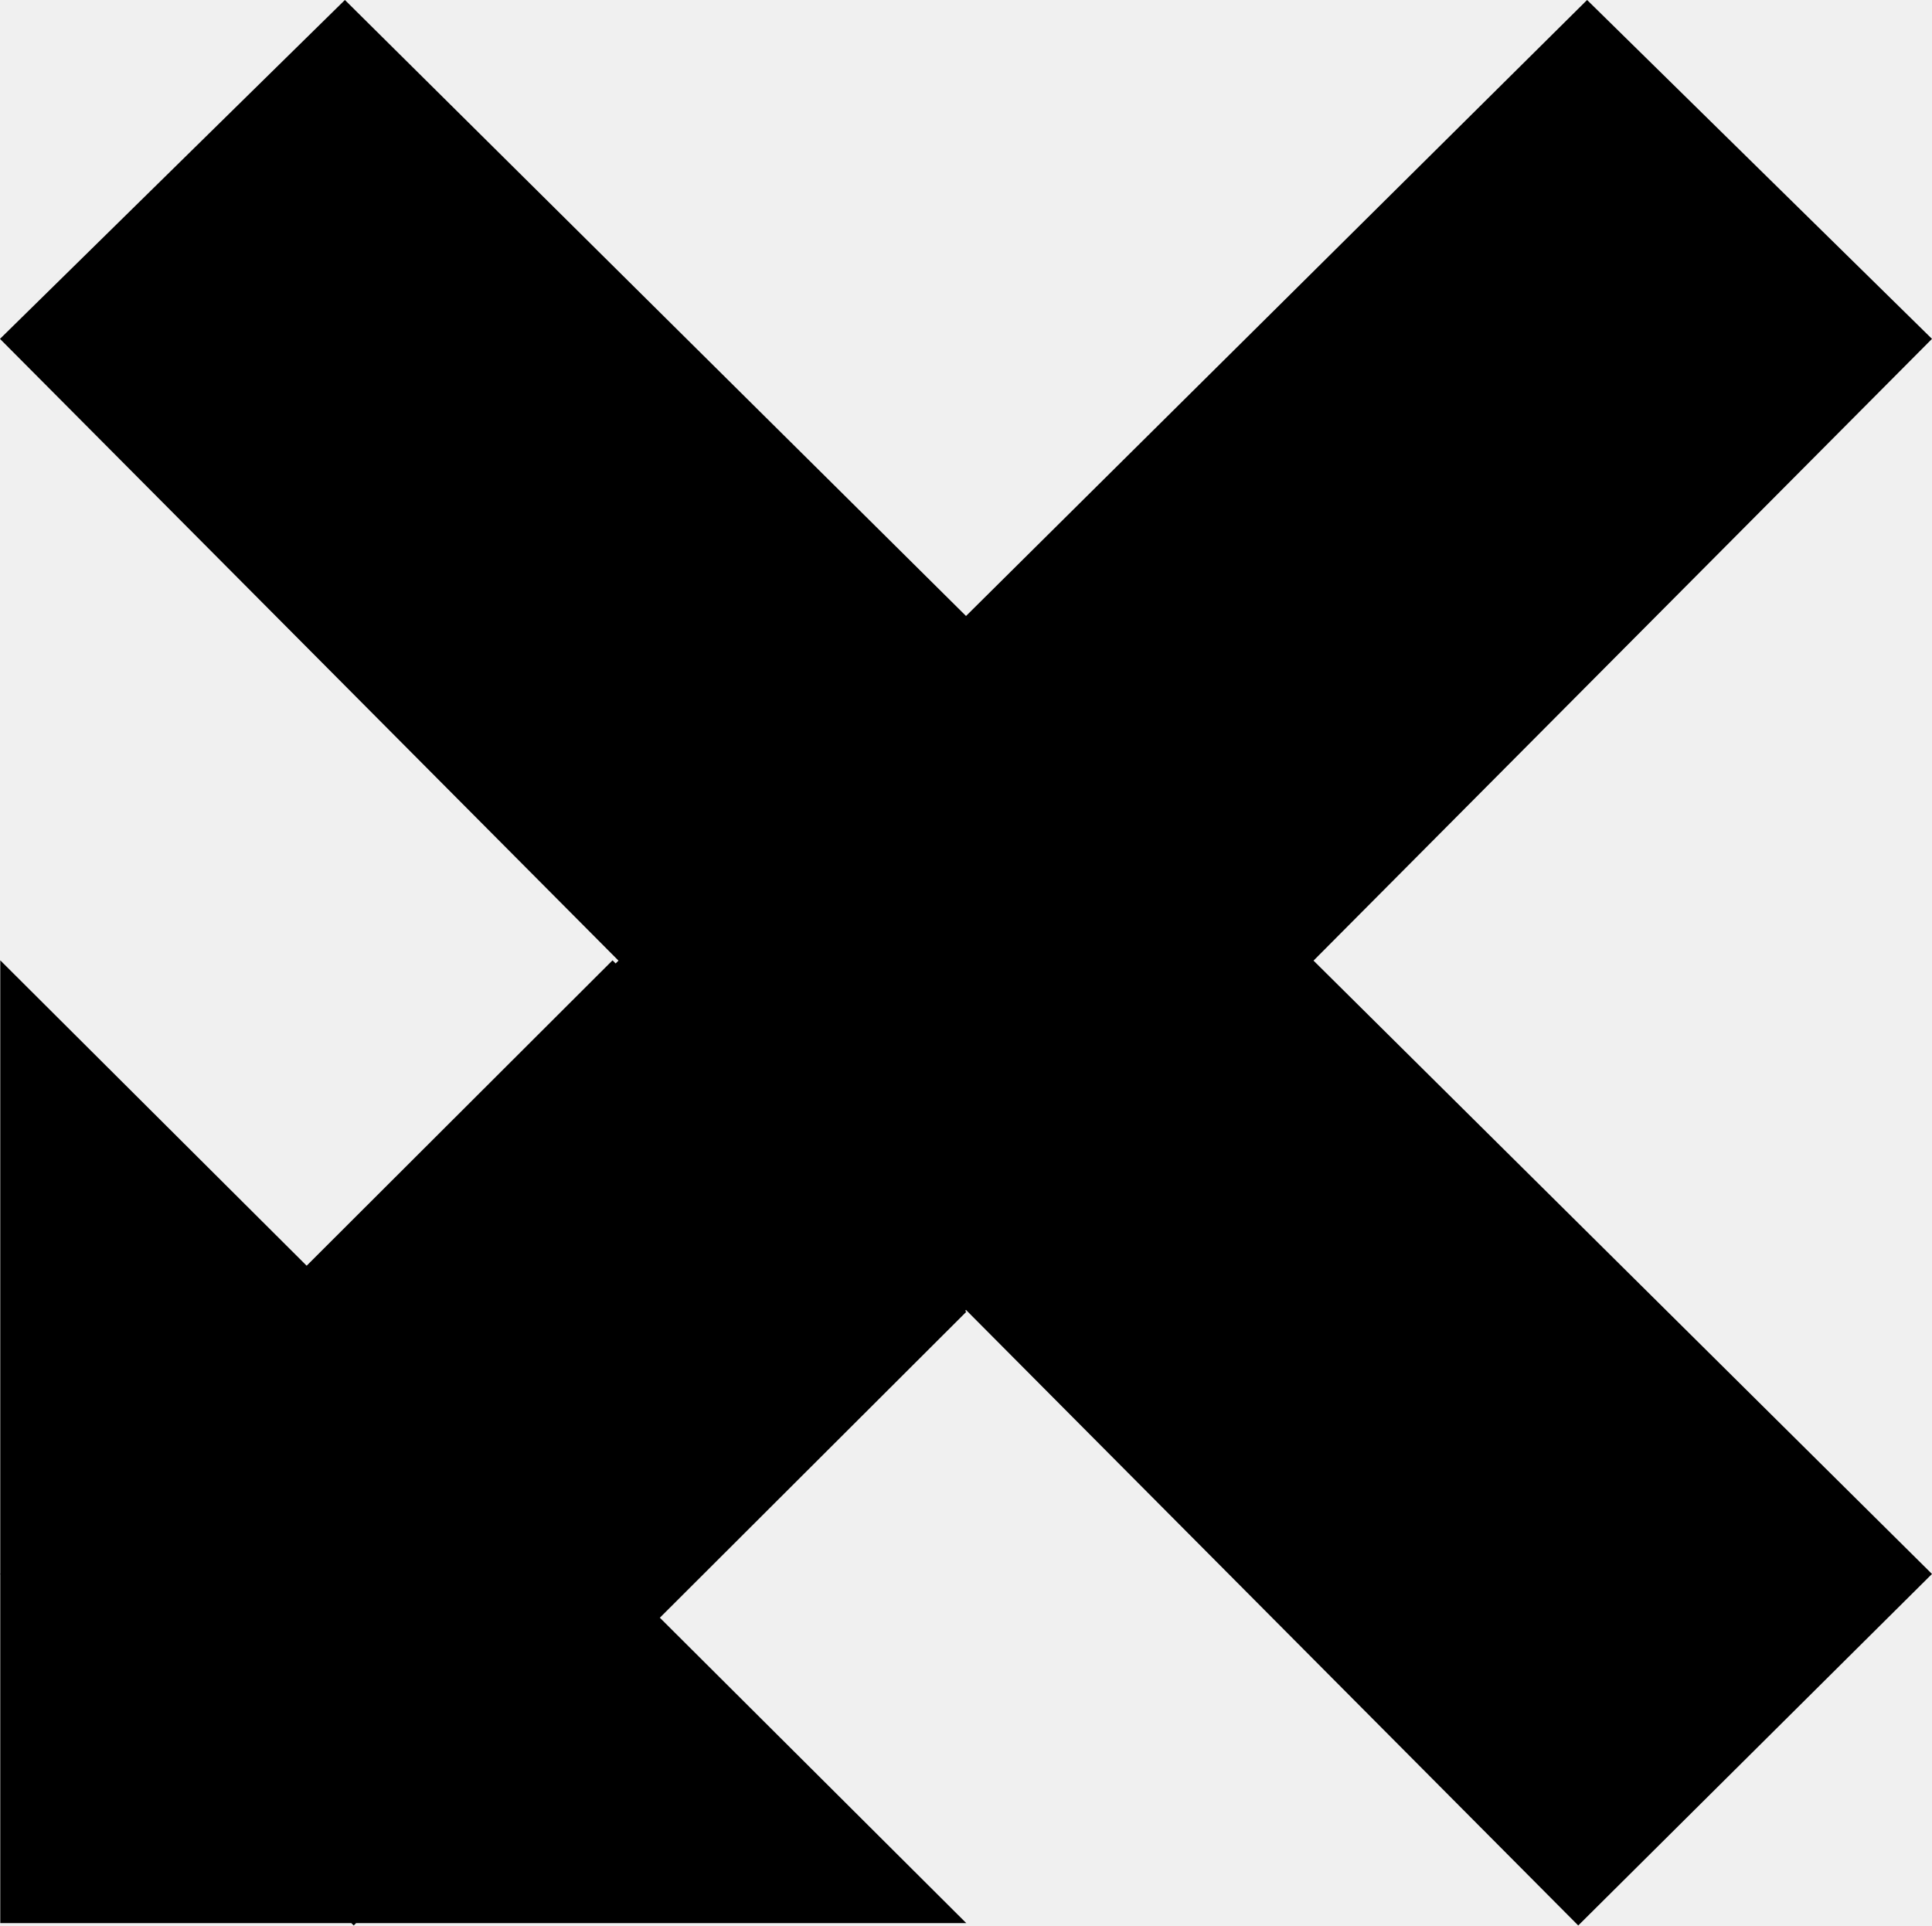
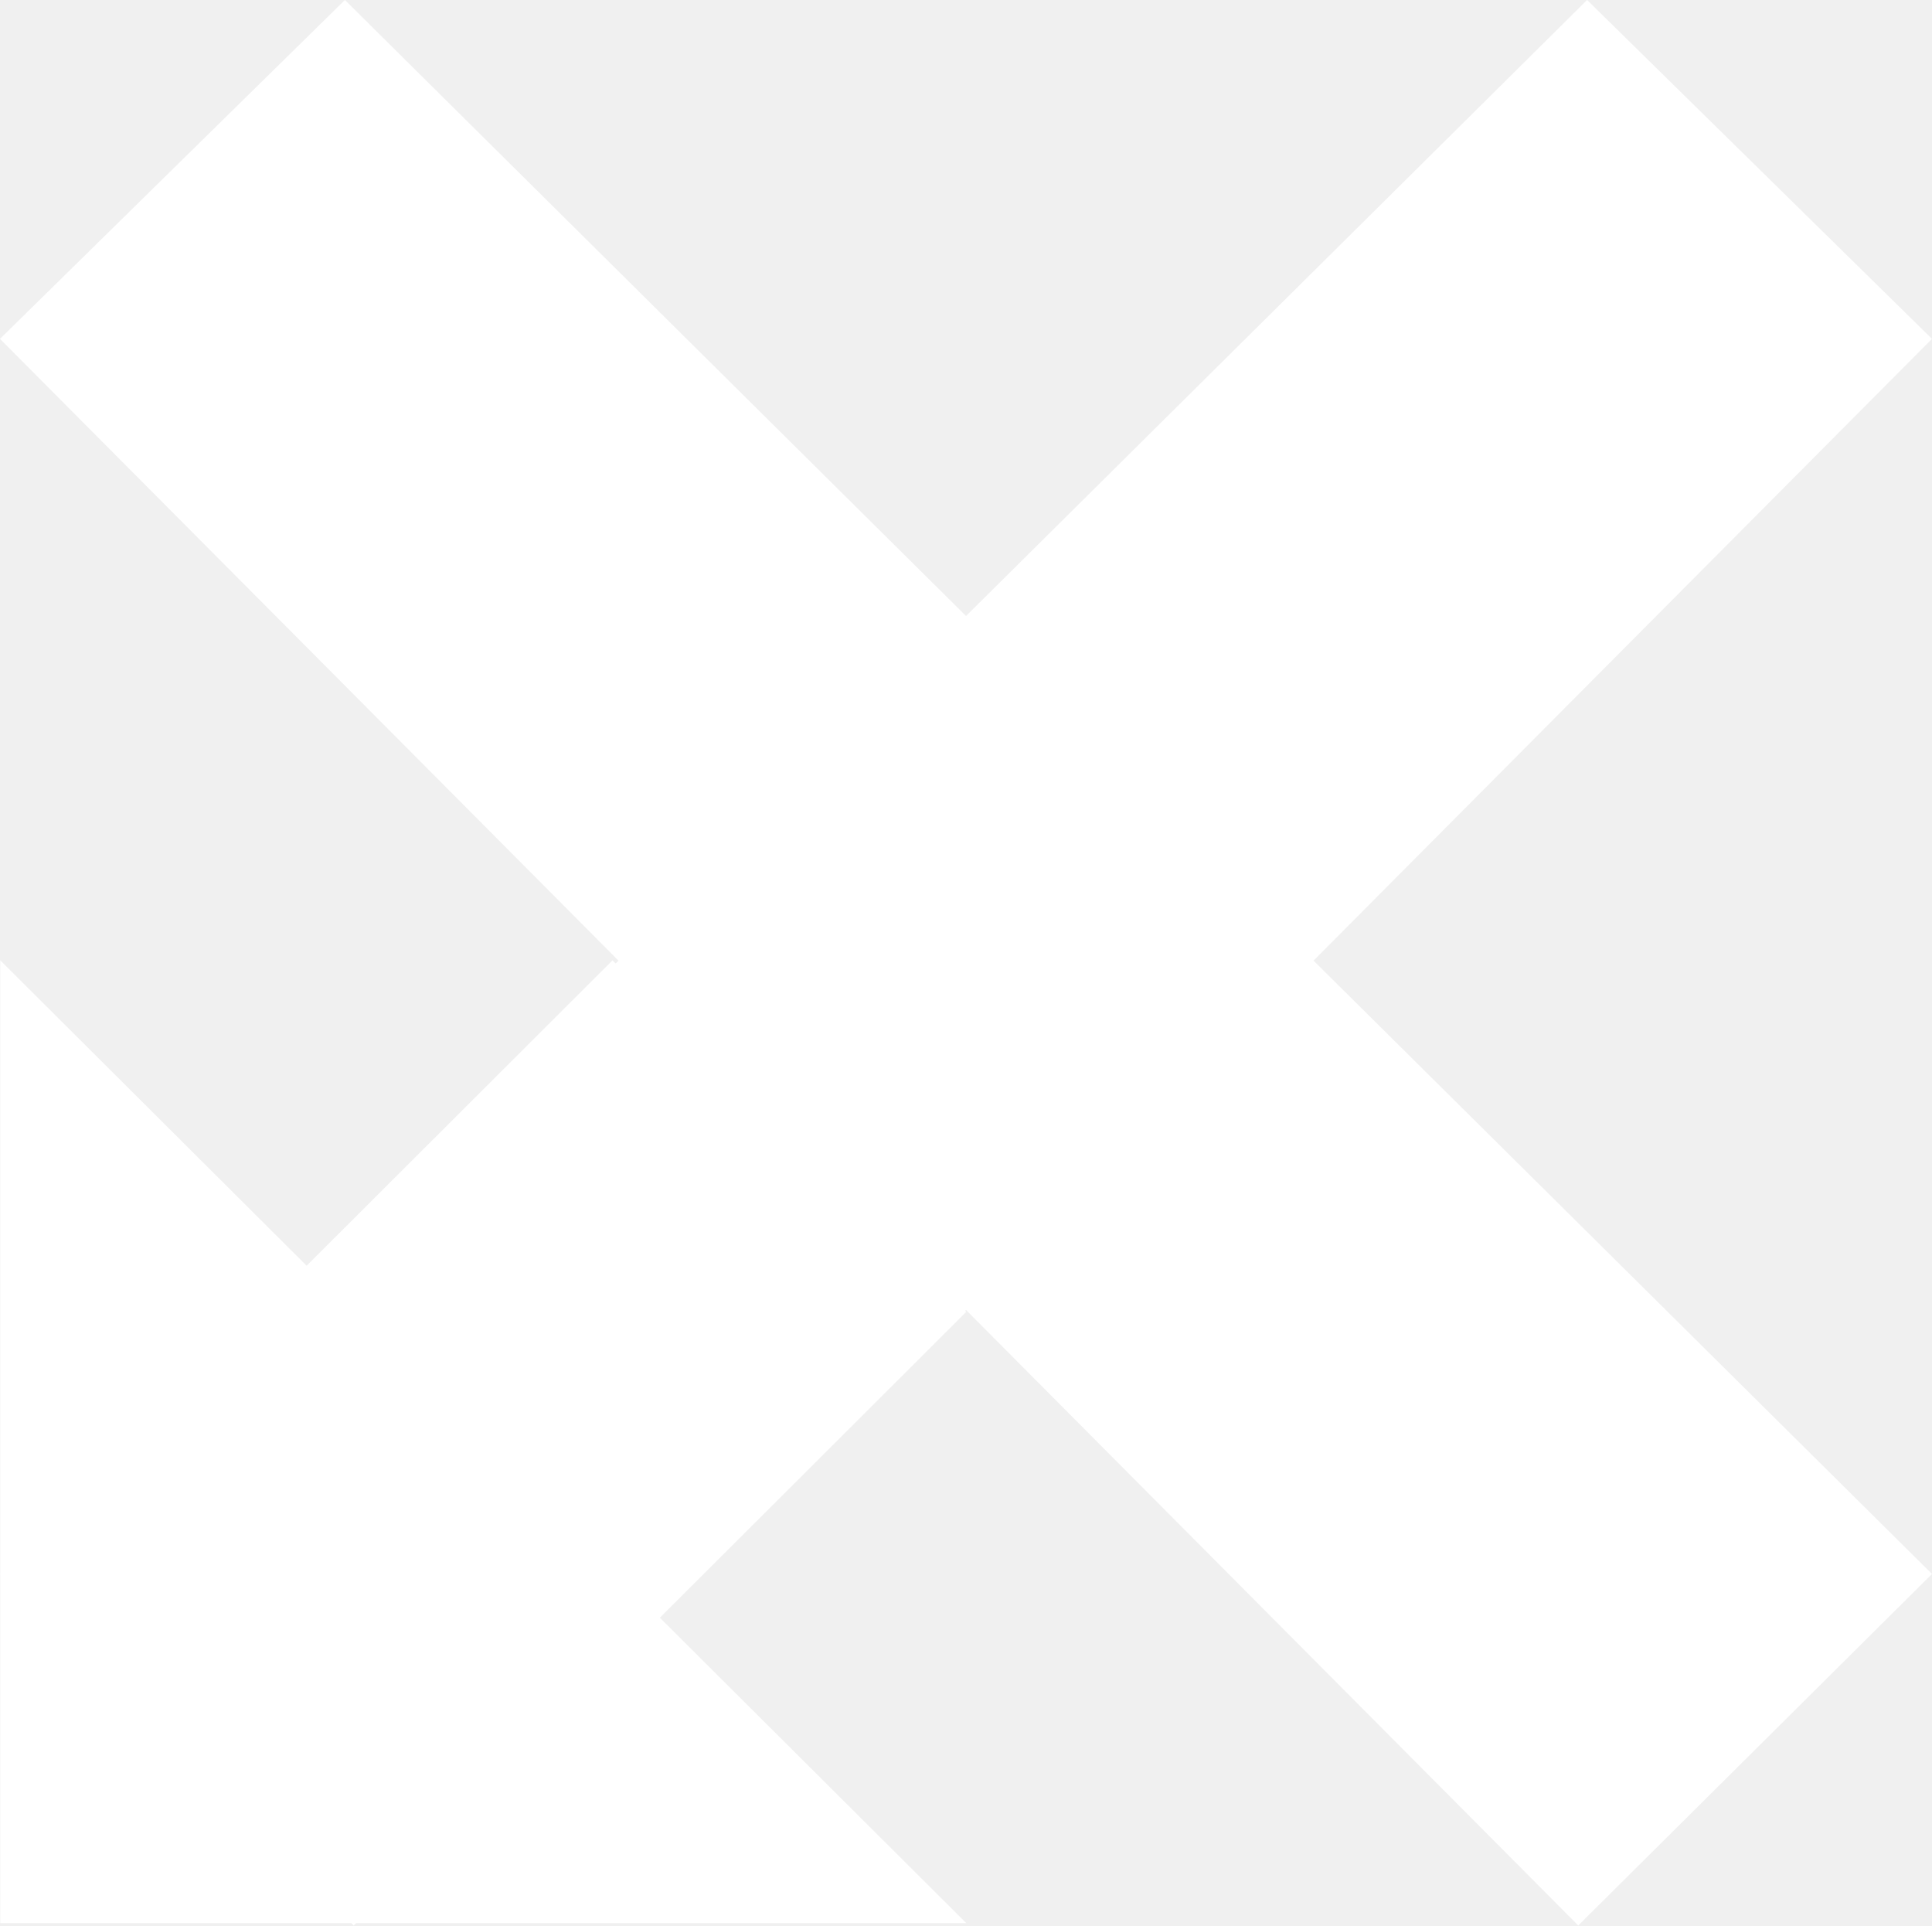
<svg xmlns="http://www.w3.org/2000/svg" width="47.112mm" height="46.948mm" viewBox="0 0 47.112 46.948" version="1.1" id="svg5">
  <defs id="defs2" />
  <g id="layer1" transform="translate(-81.46345,-124.9634)">
-     <path id="path1065" style="fill:#000000;stroke:#000000;stroke-width:0;stroke-dasharray:none" d="M 89.874 124.963 L 81.463 133.226 L 96.545 148.386 L 96.476 148.455 L 96.4 148.379 L 88.941 155.825 L 81.47 148.379 L 81.47 163.283 L 81.47 163.335 L 81.463 163.341 L 81.47 163.348 L 81.47 171.854 L 90.03 171.854 L 90.089 171.912 L 90.147 171.854 L 105.026 171.854 L 97.554 164.408 L 105.026 156.95 L 105 156.924 L 105.02 156.904 L 119.949 171.912 L 128.575 163.341 L 113.494 148.386 L 128.575 133.226 L 120.165 124.963 L 105.02 139.983 L 89.874 124.963 z " />
+     <path id="path1065" style="fill:#ffffff;stroke:#ffffff;stroke-width:0;stroke-dasharray:none" d="M 89.874 124.963 L 81.463 133.226 L 96.545 148.386 L 96.476 148.455 L 96.4 148.379 L 88.941 155.825 L 81.47 148.379 L 81.47 163.283 L 81.47 163.335 L 81.463 163.341 L 81.47 163.348 L 81.47 171.854 L 90.03 171.854 L 90.089 171.912 L 90.147 171.854 L 105.026 171.854 L 97.554 164.408 L 105.026 156.95 L 105 156.924 L 105.02 156.904 L 119.949 171.912 L 128.575 163.341 L 113.494 148.386 L 128.575 133.226 L 120.165 124.963 L 105.02 139.983 L 89.874 124.963 z " />
  </g>
</svg>
